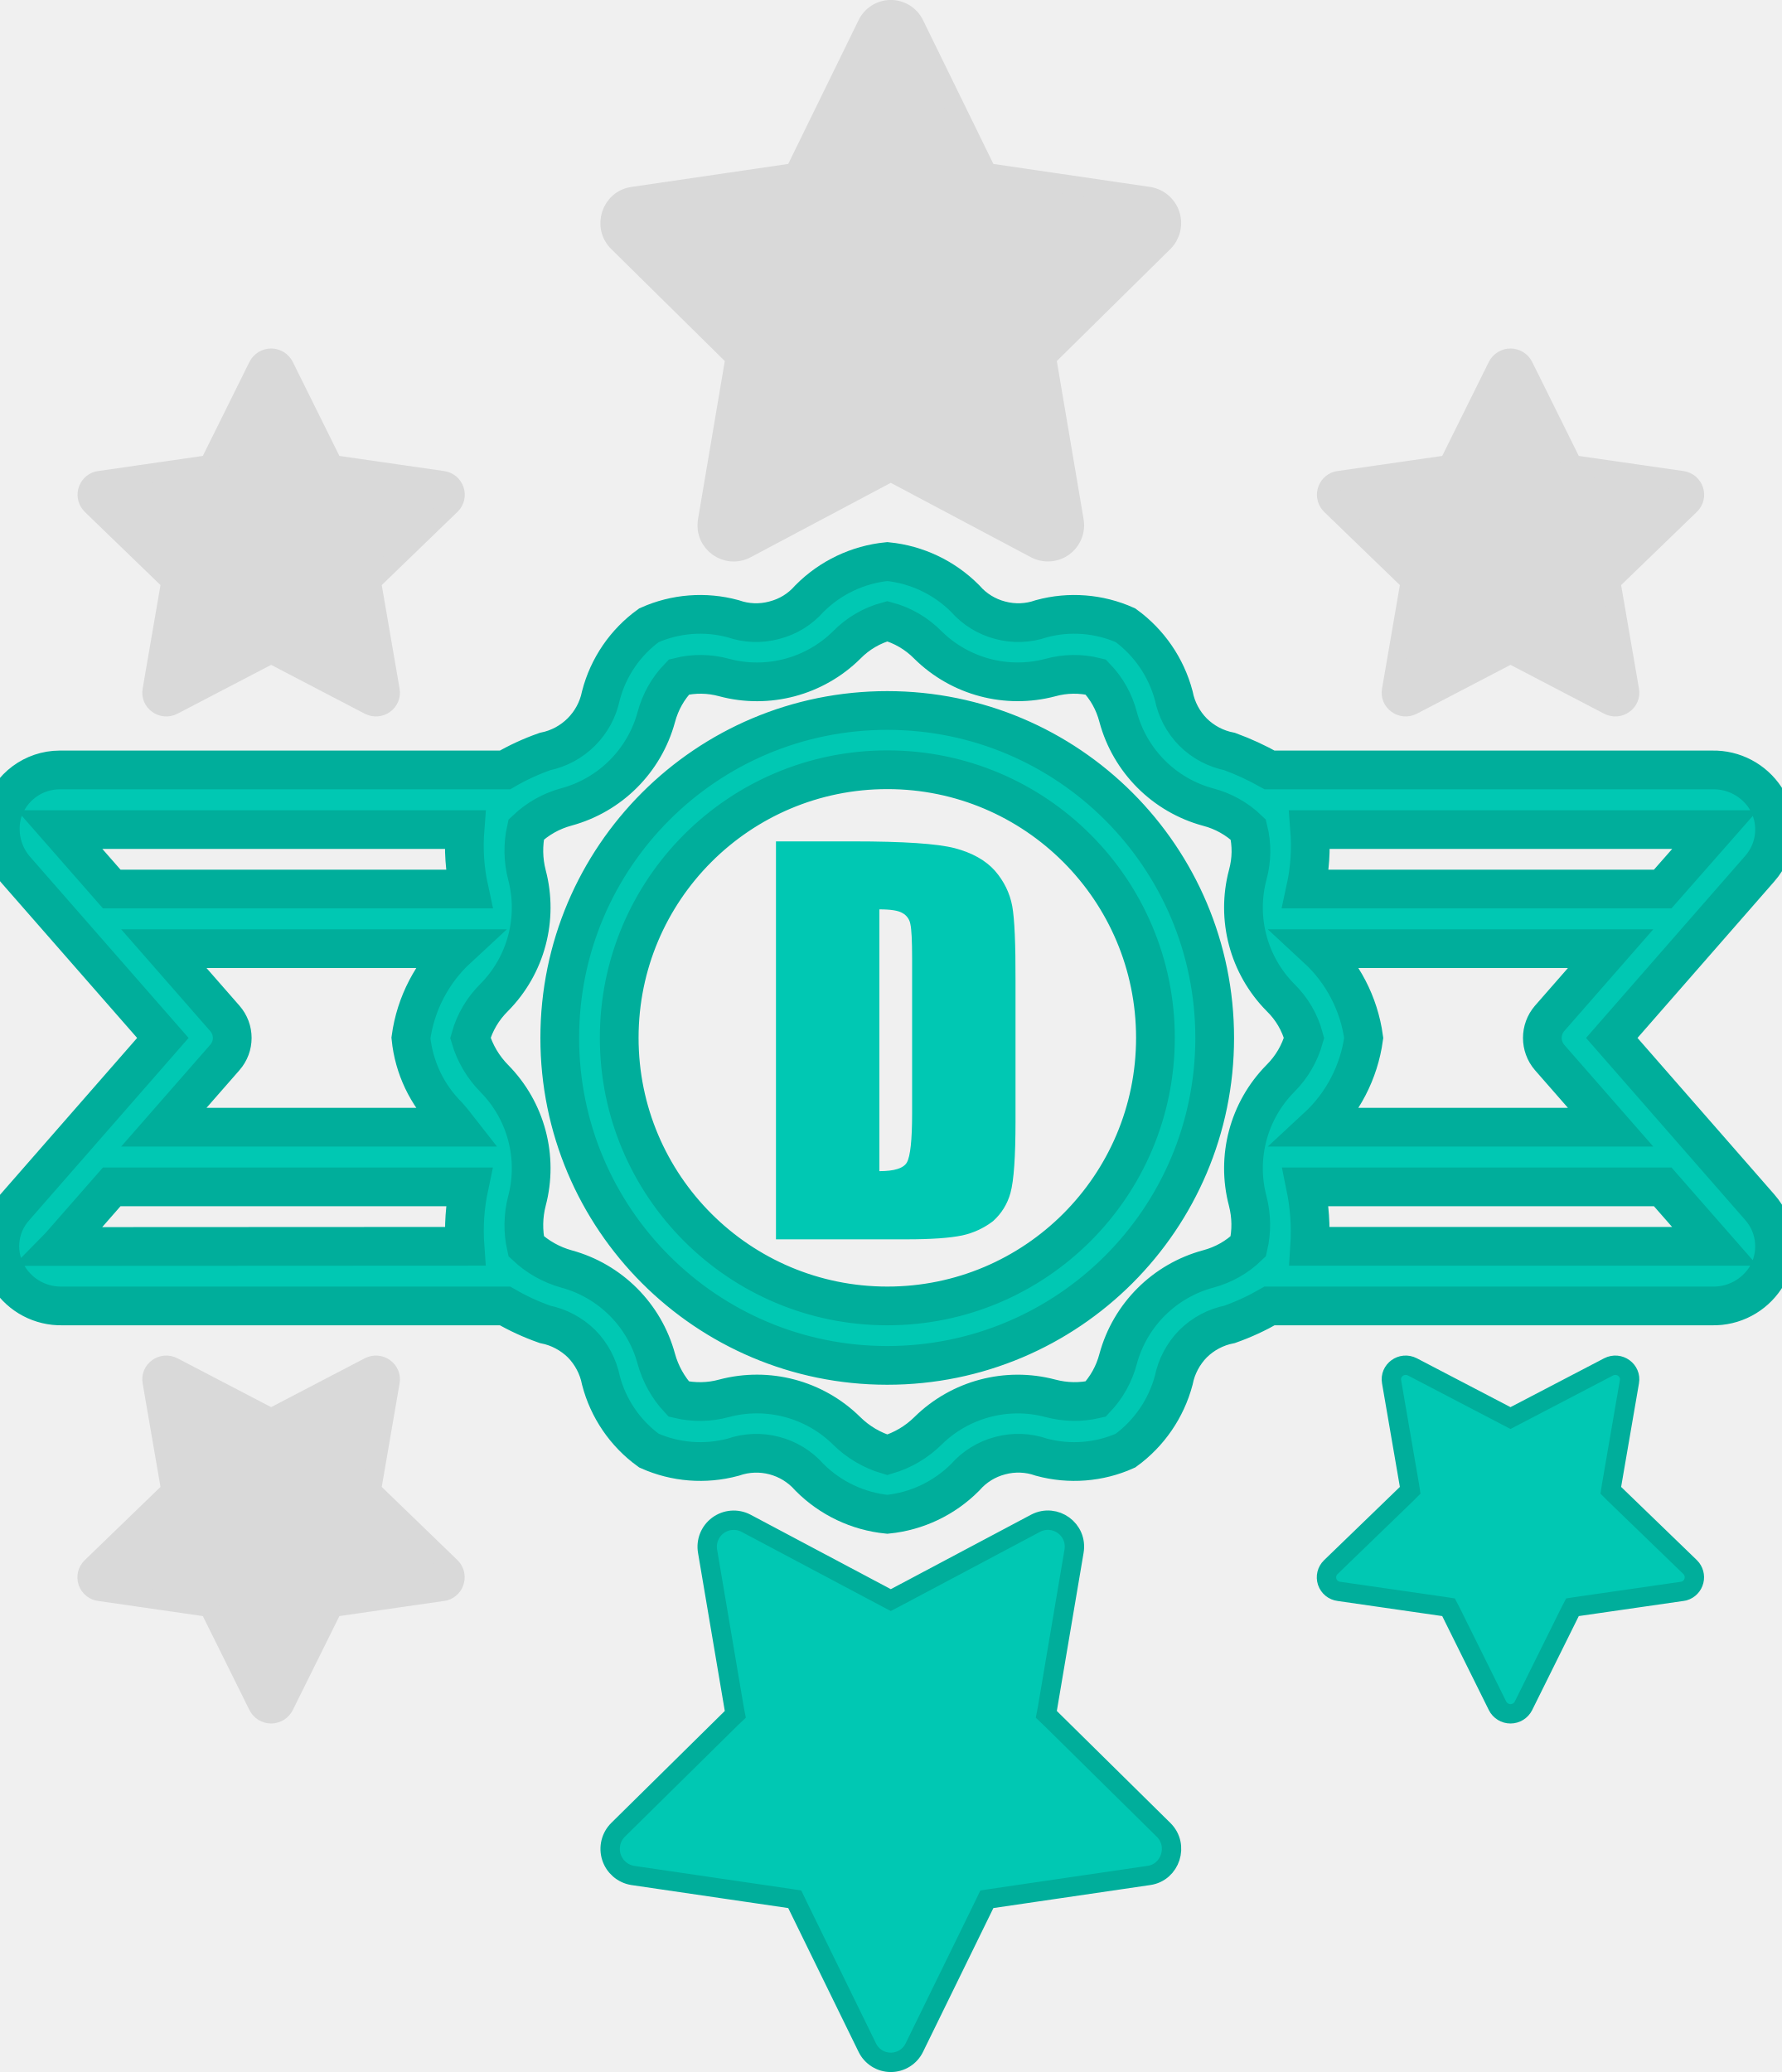
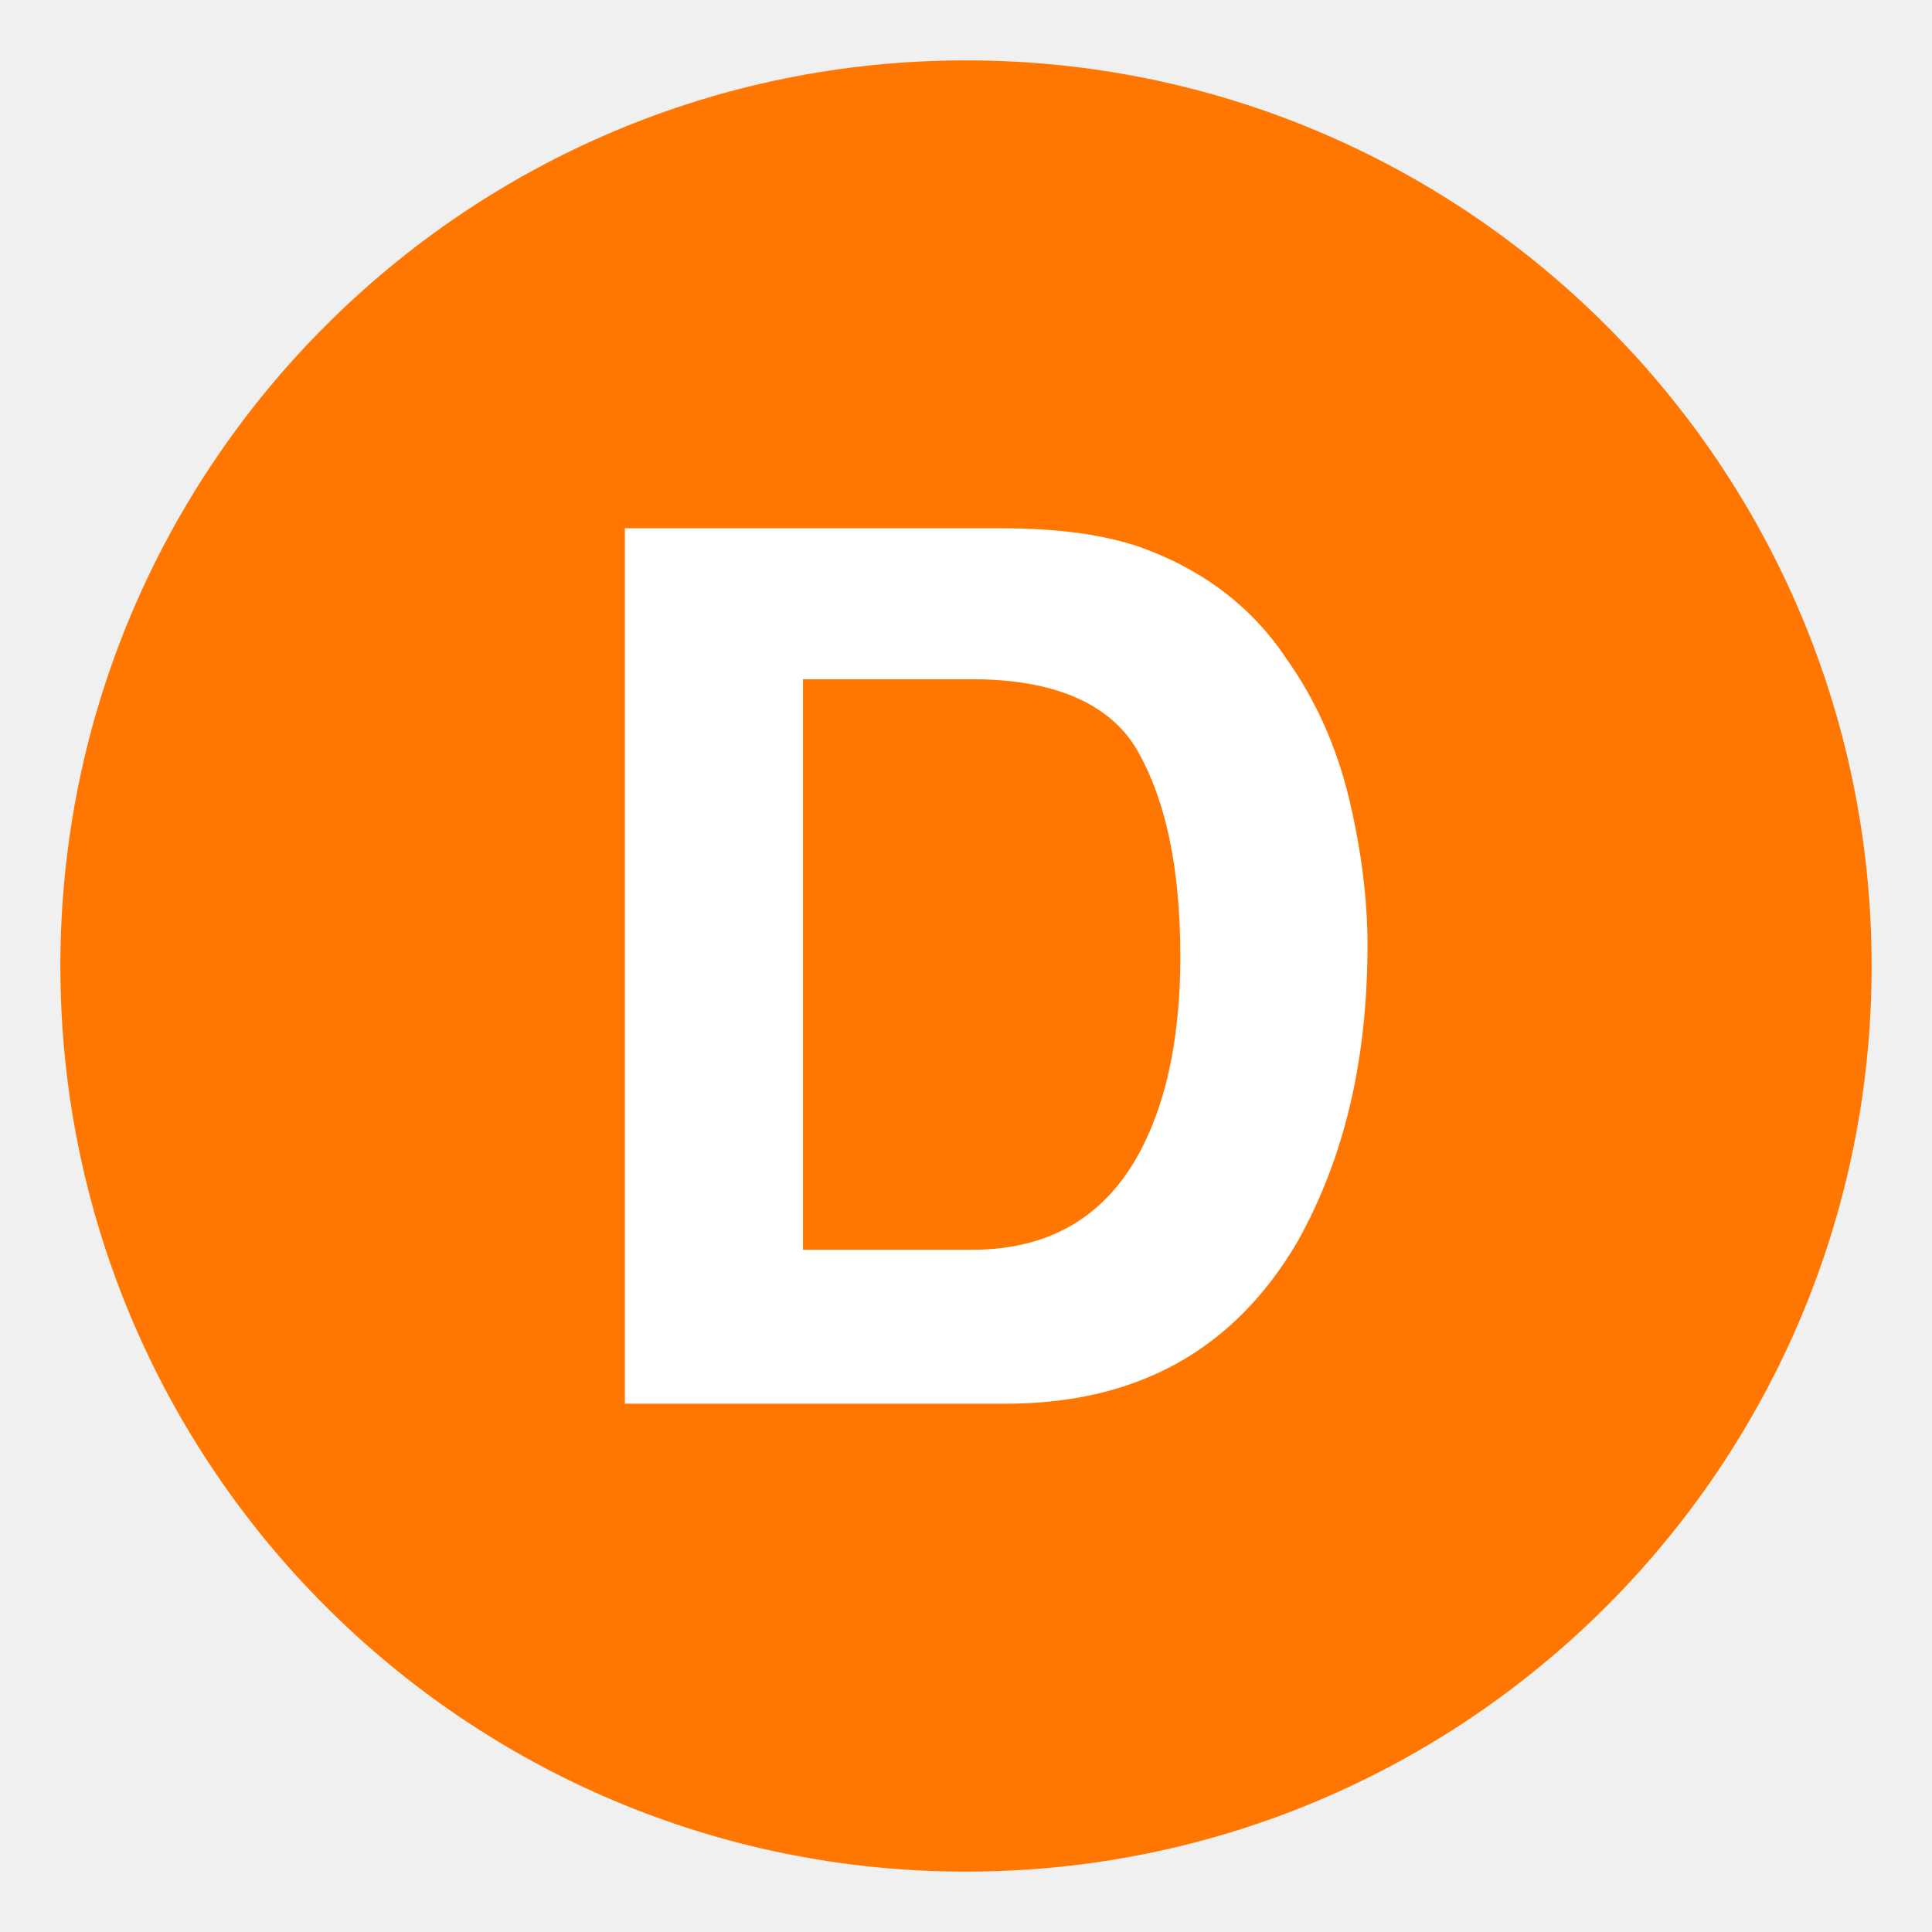
- <svg xmlns="http://www.w3.org/2000/svg" fill="none" viewBox="0 0 92 107">
-   <path d="M45.82 36.69a16.9 16.9 0 10-.01 33.82 16.9 16.9 0 00.01-33.82Zm0 30.75a13.84 13.84 0 110-27.69 13.84 13.84 0 010 27.69Zm45.05-5.1-7.64-8.74 7.64-8.74a3.05 3.05 0 00.29-3.66 3.2 3.2 0 00-2.73-1.44H65.56q-1-.56-2.06-.95a3.7 3.7 0 01-1.89-1 3.7 3.7 0 01-1-1.89 6.6 6.6 0 00-2.49-3.63 6.5 6.5 0 00-4.34-.34 3.6 3.6 0 01-2.13.08 3.6 3.6 0 01-1.81-1.12A6.6 6.6 0 0045.82 29a6.6 6.6 0 00-4.02 1.91q-.74.84-1.82 1.12a3.6 3.6 0 01-2.13-.08 6.5 6.5 0 00-4.34.34 6.5 6.5 0 00-2.48 3.63 3.7 3.7 0 01-2.89 2.89q-1.08.38-2.06.95h-23a3.1 3.1 0 00-2.95 2.19 3.2 3.2 0 00.72 3.01l7.56 8.64-7.64 8.74A3 3 0 00.48 66c.6.92 1.63 1.46 2.73 1.44h22.87q.98.57 2.06.95c.71.14 1.37.49 1.89 1 .51.52.86 1.18 1 1.89a6.5 6.5 0 002.48 3.63c1.37.61 2.9.73 4.35.34a3.65 3.65 0 013.94 1.04 6.6 6.6 0 004.02 1.91 6.6 6.6 0 004.02-1.91 3.6 3.6 0 011.81-1.12 3.6 3.6 0 012.13.08c1.44.39 2.98.27 4.34-.34a6.6 6.6 0 002.49-3.63c.14-.71.49-1.37 1-1.89a3.7 3.7 0 011.89-1q1.07-.38 2.06-.95h22.86A3.2 3.2 0 0091.16 66a3.05 3.05 0 00-.29-3.66Zm-2.31-19.5-2.7 3.07H67.42q.33-1.52.21-3.07zm-8.54 11.77 3.15 3.6H68.02a7.7 7.7 0 002.4-4.61 7.7 7.7 0 00-2.4-4.61h15.15l-3.15 3.6c-.5.58-.5 1.44 0 2.02Zm-56.89 3.01q.28.32.49.59H8.46l3.15-3.6c.51-.58.51-1.44 0-2.02l-3.15-3.6h15.16a7.7 7.7 0 00-2.4 4.61 6.6 6.6 0 001.91 4.02ZM5.77 45.91l-2.69-3.07h20.93q-.12 1.55.21 3.07zm-2.7 18.46.01-.01 2.69-3.07h18.45a11 11 0 00-.21 3.07zm54.67 5.8q-.31 1.18-1.16 2.08-1.17.27-2.34-.04a6.6 6.6 0 00-6.32 1.68 5 5 0 01-2.1 1.24 5 5 0 01-2.1-1.24 6.6 6.6 0 00-6.33-1.68c-.76.21-1.57.22-2.34.04a5 5 0 01-1.16-2.08 6.6 6.6 0 00-4.64-4.64 5 5 0 01-2.08-1.17 5 5 0 01.04-2.34 6.6 6.6 0 00-1.68-6.32 5 5 0 01-1.24-2.1q.34-1.21 1.24-2.1a6.6 6.6 0 001.68-6.32 5 5 0 01-.04-2.34q.9-.85 2.08-1.17a6.6 6.6 0 004.64-4.64q.32-1.19 1.17-2.07a4.6 4.6 0 012.34.03c2.25.6 4.66-.04 6.32-1.68a4.6 4.6 0 012.1-1.23c.79.21 1.52.64 2.1 1.23a6.6 6.6 0 006.32 1.68 4.6 4.6 0 012.34-.03q.85.88 1.16 2.07a6.6 6.6 0 004.65 4.65c.77.2 1.49.6 2.07 1.16q.29 1.17-.03 2.34a6.6 6.6 0 001.68 6.32q.9.88 1.23 2.1-.34 1.21-1.23 2.1a6.6 6.6 0 00-1.68 6.32q.3 1.17.03 2.34-.88.85-2.07 1.17a6.6 6.6 0 00-4.65 4.64Zm9.89-5.81q.1-1.55-.21-3.07h18.44l2.69 3.07z" fill="#00C8B3" stroke="#00AE9B" stroke-width="2" mask="url(#path-1-inside-1_2048_80)" />
-   <path d="M40.07 43.45h4q3.87 0 5.23.35 1.36.36 2.08 1.17.7.81.89 1.82.18.99.17 3.91v7.19q0 2.77-.26 3.71a3 3 0 01-.9 1.46 4 4 0 01-1.6.74q-.96.2-2.87.2h-6.74zm5.34 3.51v13.52q1.16 0 1.42-.45.27-.48.27-2.53v-7.99q0-1.39-.09-1.79a.8.8 0 00-.41-.57q-.31-.19-1.19-.19" fill="#00C8B3" />
-   <path d="M13.33 18.91a.75.75 0 011.34 0l2.41 4.86.12.23.26.04 5.4.78c.62.09.85.83.42 1.25l-3.91 3.78-.19.19.04.26.92 5.34c.11.59-.52 1.06-1.08.77l-4.83-2.52-.23-.12-.23.12-4.83 2.52c-.56.29-1.19-.18-1.08-.77l.92-5.34.04-.26-.19-.19-3.91-3.78a.74.74 0 01.31-1.23l.11-.02 5.4-.78.26-.04.12-.23zm64 0a.75.75 0 011.34 0l2.41 4.86.12.23.26.04 5.4.78c.62.09.85.83.42 1.25l-3.91 3.78-.19.19.04.26.92 5.34c.11.59-.52 1.06-1.08.77l-4.83-2.52-.23-.12-.23.12-4.83 2.52c-.56.29-1.19-.18-1.08-.77l.92-5.34.04-.26-.19-.19-3.91-3.78a.74.74 0 01.31-1.23l.11-.02 5.4-.78.26-.04.12-.23zM44.78 1.27a1.35 1.35 0 012.44 0l3.63 7.42.11.23.26.04 8.11 1.19a1.39 1.39 0 01.75 2.36l-5.86 5.78-.19.18.05.26 1.38 8.15a1.37 1.37 0 01-1.98 1.46l-7.25-3.85-.23-.12-.23.12-7.25 3.85c-1 .52-2.18-.32-1.98-1.46l1.38-8.15.05-.26-.19-.18-5.86-5.78c-.82-.8-.36-2.2.75-2.36l8.11-1.19.26-.04.11-.23z" fill="#D9D9D9" stroke="#D9D9D9" />
-   <path d="M78.67 88.09a.75.75 0 01-1.34 0l-2.41-4.86-.12-.23-.26-.04-5.4-.78a.73.73 0 01-.42-1.25l3.91-3.78.19-.19-.04-.26-.92-5.34c-.11-.59.52-1.06 1.08-.77l4.83 2.52.23.12.23-.12 4.83-2.52c.56-.29 1.19.18 1.08.77l-.92 5.34-.04.26.19.19 3.91 3.78a.74.74 0 01-.31 1.23l-.11.02-5.4.78-.26.04-.12.23z" fill="#00C8B3" stroke="#00AE9B" />
-   <path d="M14.67 88.09a.75.75 0 01-1.34 0l-2.41-4.86-.12-.23-.26-.04-5.4-.78a.73.73 0 01-.42-1.25l3.91-3.78.19-.19-.04-.26-.92-5.34c-.11-.59.52-1.06 1.08-.77l4.83 2.52.23.12.23-.12 4.83-2.52c.56-.29 1.19.18 1.08.77l-.92 5.34-.04.26.19.19 3.91 3.78a.74.74 0 01-.31 1.23l-.11.02-5.4.78-.26.04-.12.23z" fill="#D9D9D9" stroke="#D9D9D9" />
-   <path d="M47.22 105.73a1.35 1.35 0 01-2.44 0l-3.63-7.42-.11-.23-.26-.04-8.11-1.19a1.39 1.39 0 01-.75-2.36l5.86-5.78.19-.18-.05-.26-1.38-8.15a1.37 1.37 0 011.98-1.46l7.25 3.85.23.12.23-.12 7.25-3.85c1-.52 2.18.32 1.98 1.46l-1.38 8.15-.05.26.19.18 5.86 5.78c.82.8.36 2.2-.75 2.36l-8.11 1.19-.26.04-.11.23z" fill="#00C8B3" stroke="#00AE9B" />
+ <svg xmlns="http://www.w3.org/2000/svg" viewBox="0 0 64 64" aria-hidden="true" class="iconify iconify--emojione">
+   <g stroke-width="0" />
+   <g stroke-linecap="round" stroke-linejoin="round" />
+   <circle cx="32" cy="32" r="30" fill="#f70" />
+   <path d="M37.7 18.1c2 .7 3.7 1.9 4.9 3.7 1 1.4 1.7 3 2.1 4.7s.6 3.3.6 4.8c0 3.9-.8 7.1-2.3 9.8-2.1 3.6-5.3 5.4-9.7 5.4H20.7v-29h12.5q2.7 0 4.5.6m-11.1 4.4v18.9h5.6q4.35 0 6-4.2c.6-1.5.9-3.4.9-5.5 0-3-.5-5.2-1.4-6.8s-2.8-2.4-5.5-2.4z" fill="#fff" />
</svg>
